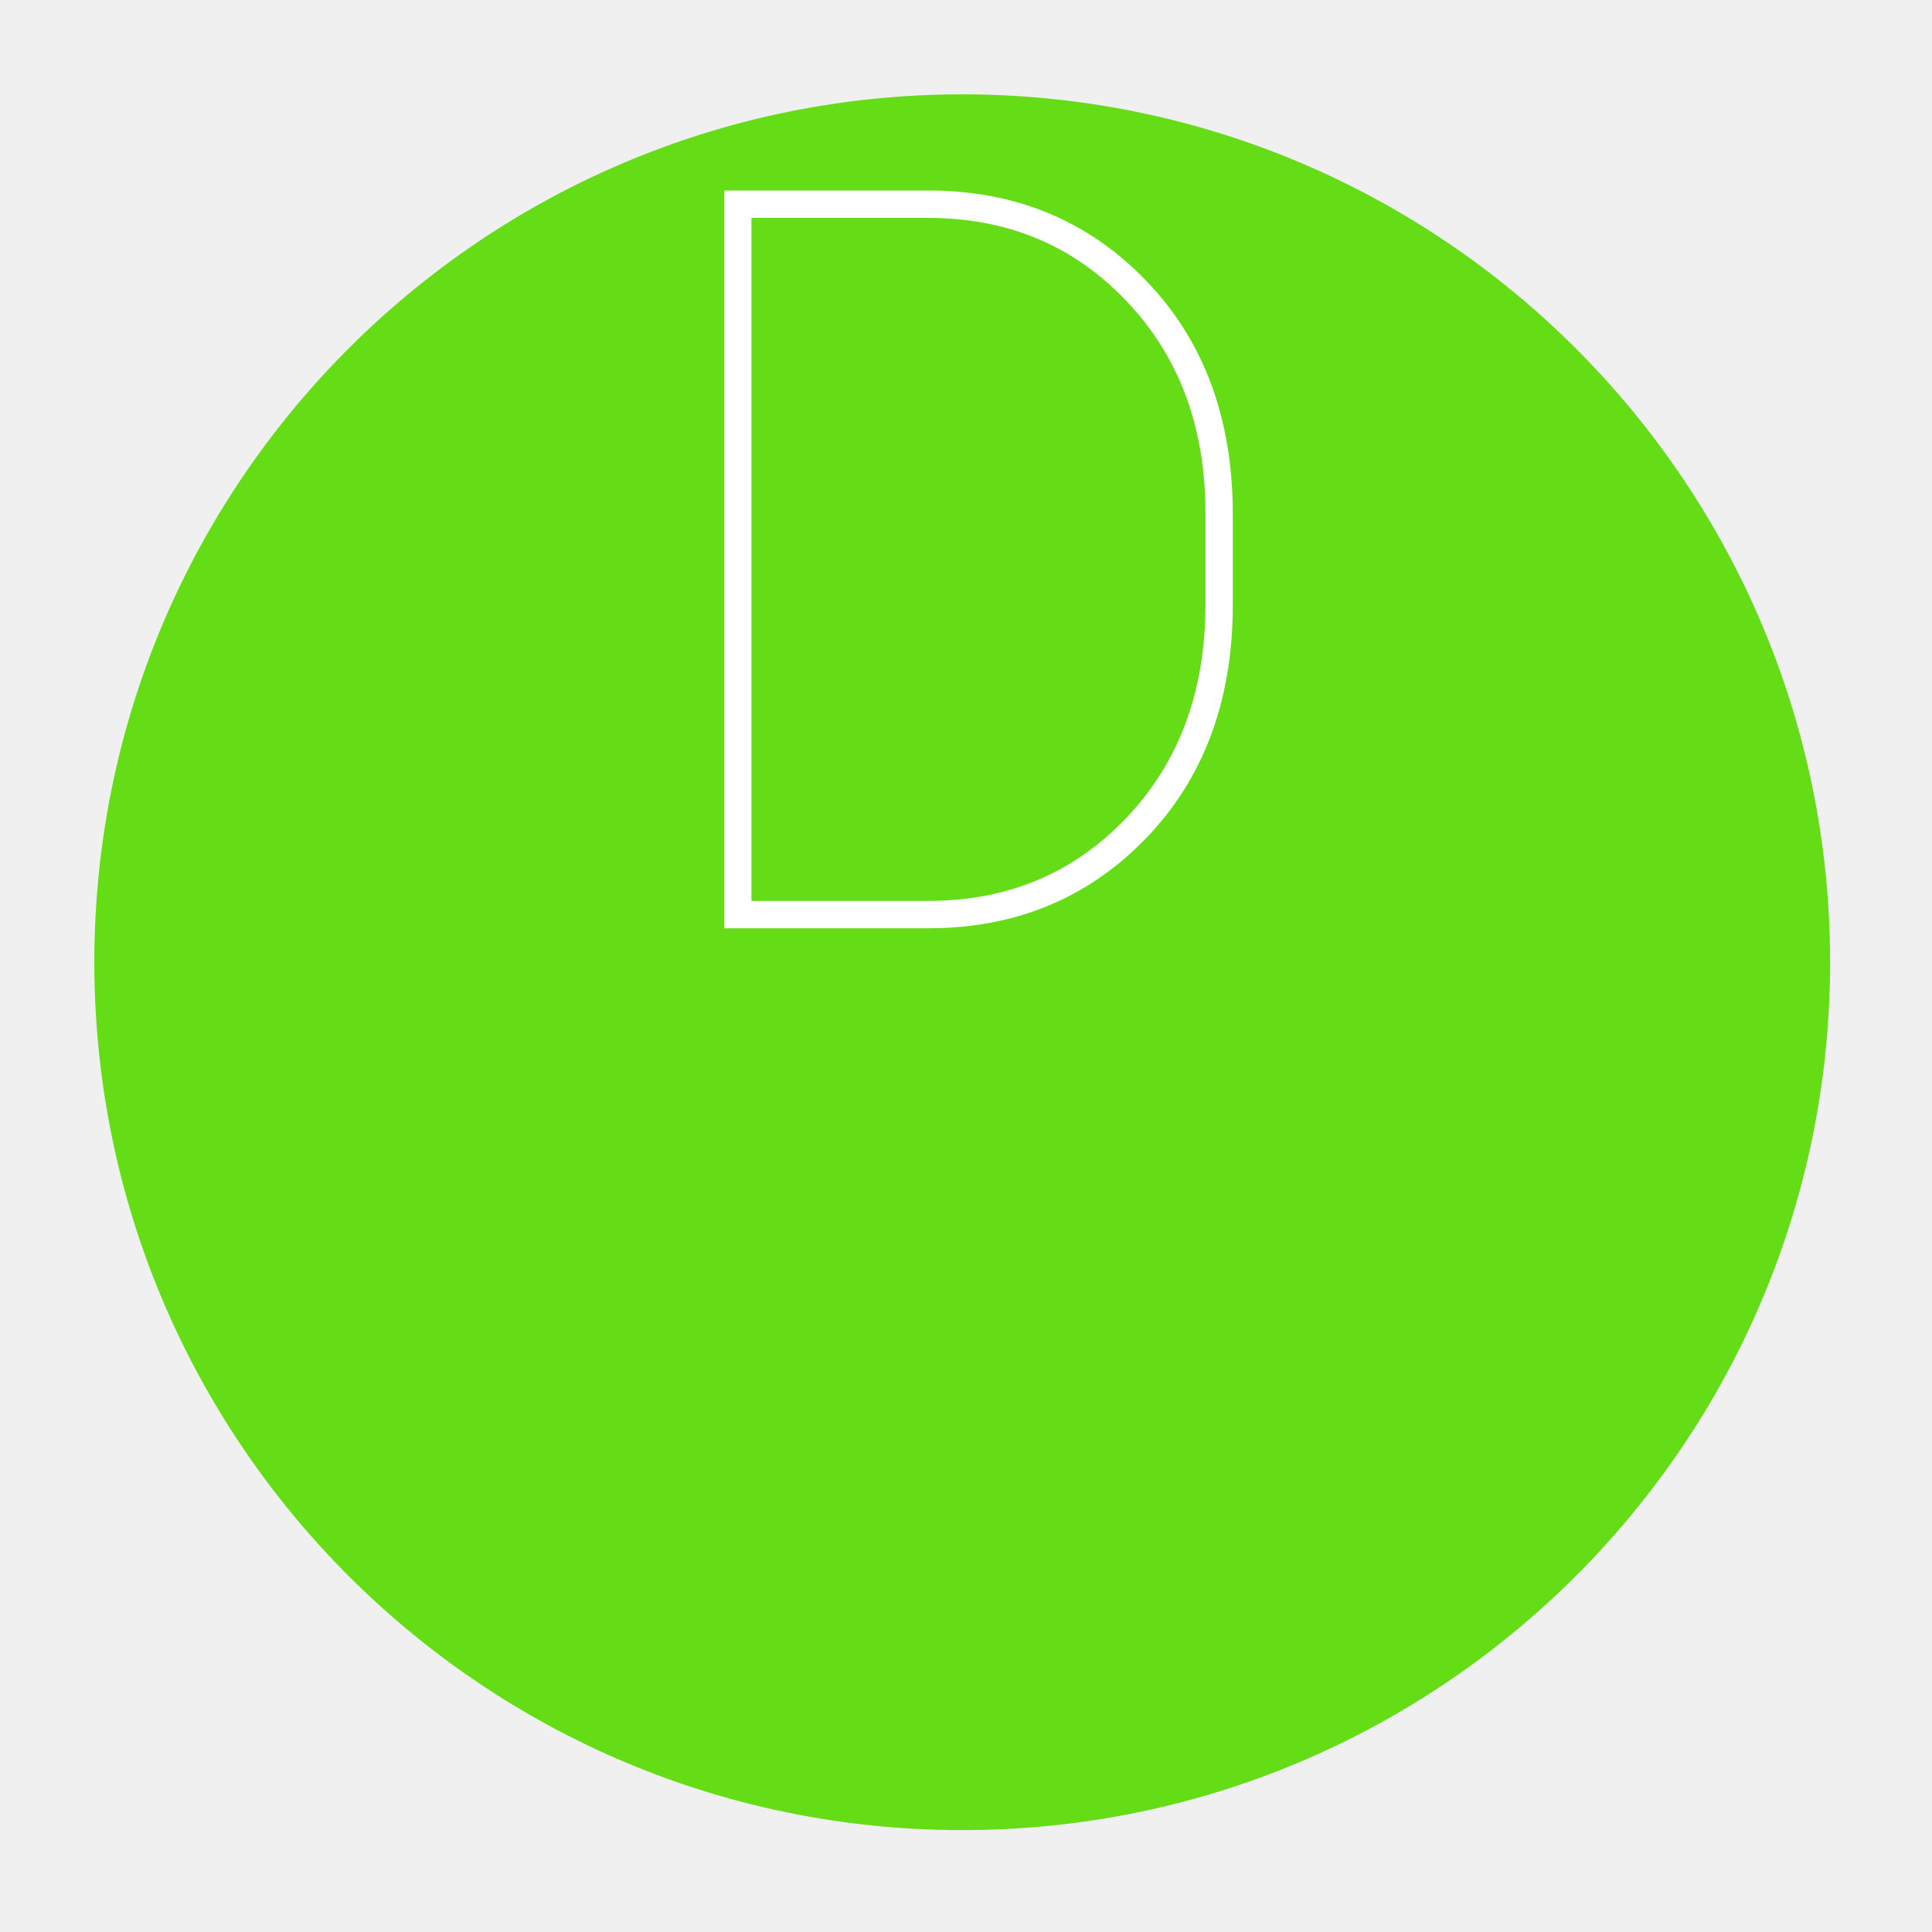
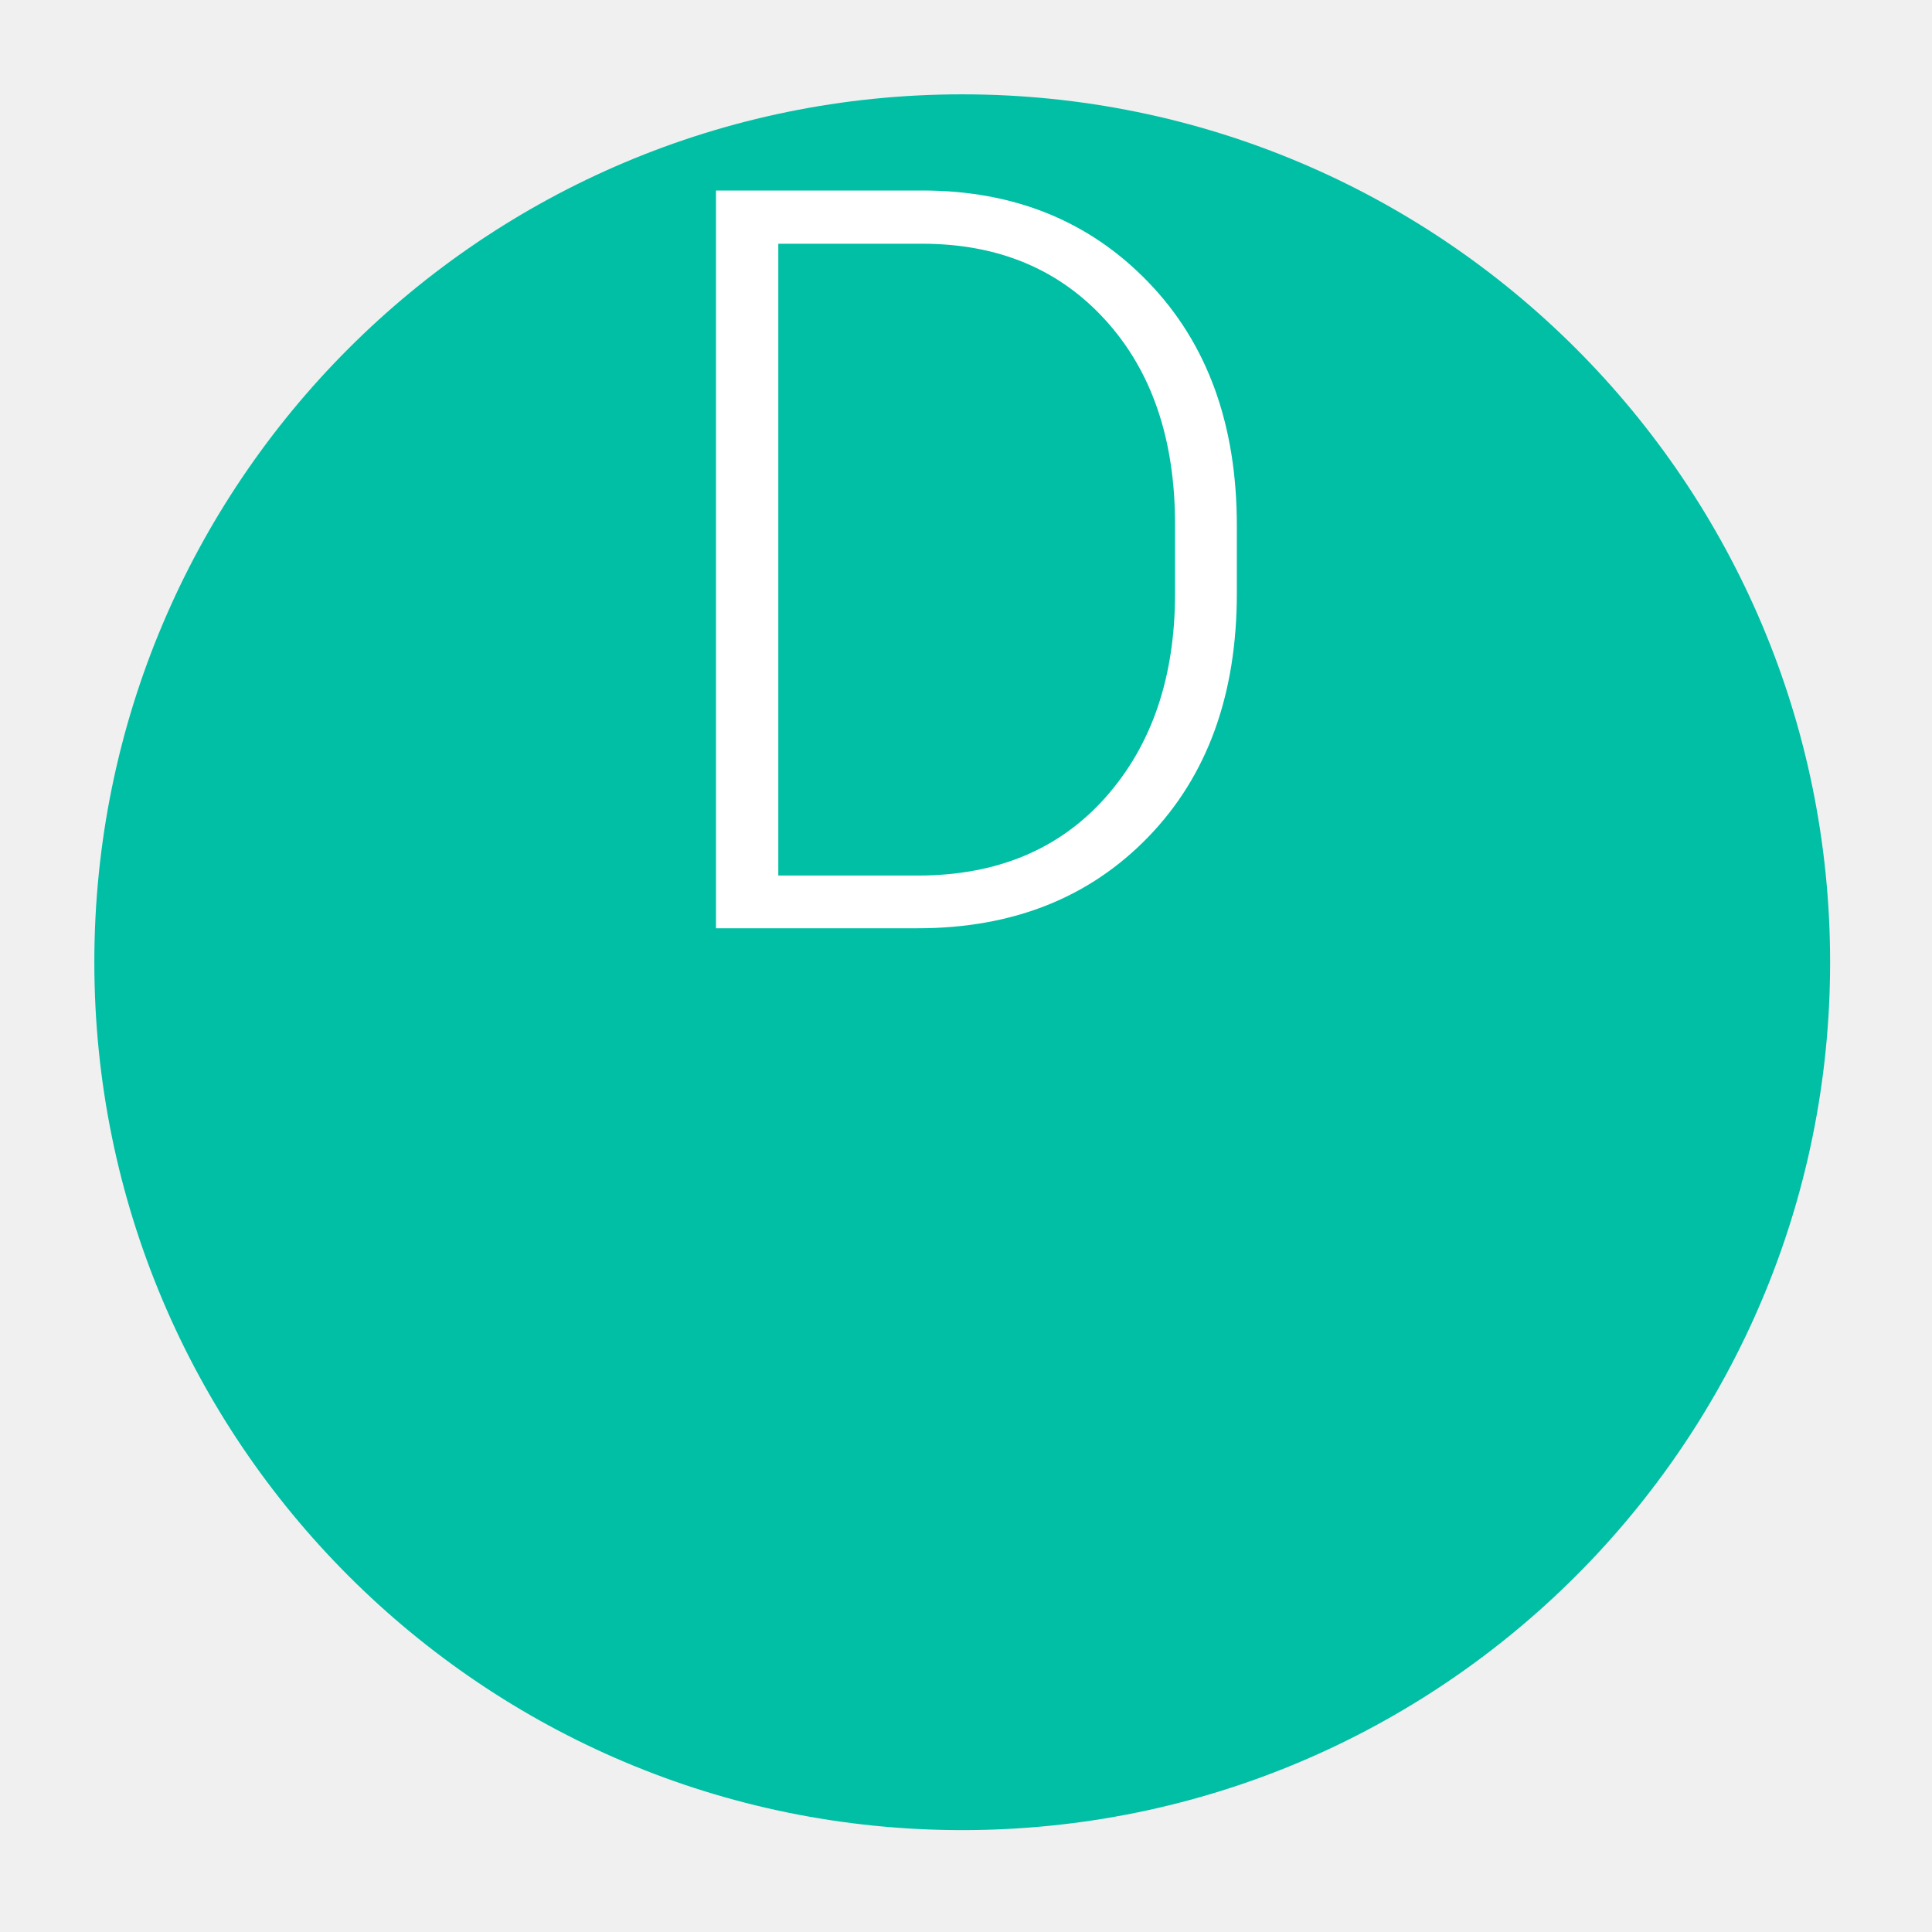
<svg xmlns="http://www.w3.org/2000/svg" width="532" height="532" viewBox="0 0 512 512">
-   <circle cx="255" cy="255" r="230" fill="#64dd17" />
-   <text x="255" y="246" alignment-baseline="central" text-anchor="middle" fill="#fff" font-size="275" font-weight="100" font-family="Roboto">D</text>
+   <circle cx="255" cy="255" r="230" fill="#00bfa5" />
+   <text x="255" y="246" alignment-baseline="central" text-anchor="middle" fill="#fff" font-size="275" font-weight="300" font-family="Roboto">D</text>
</svg>
